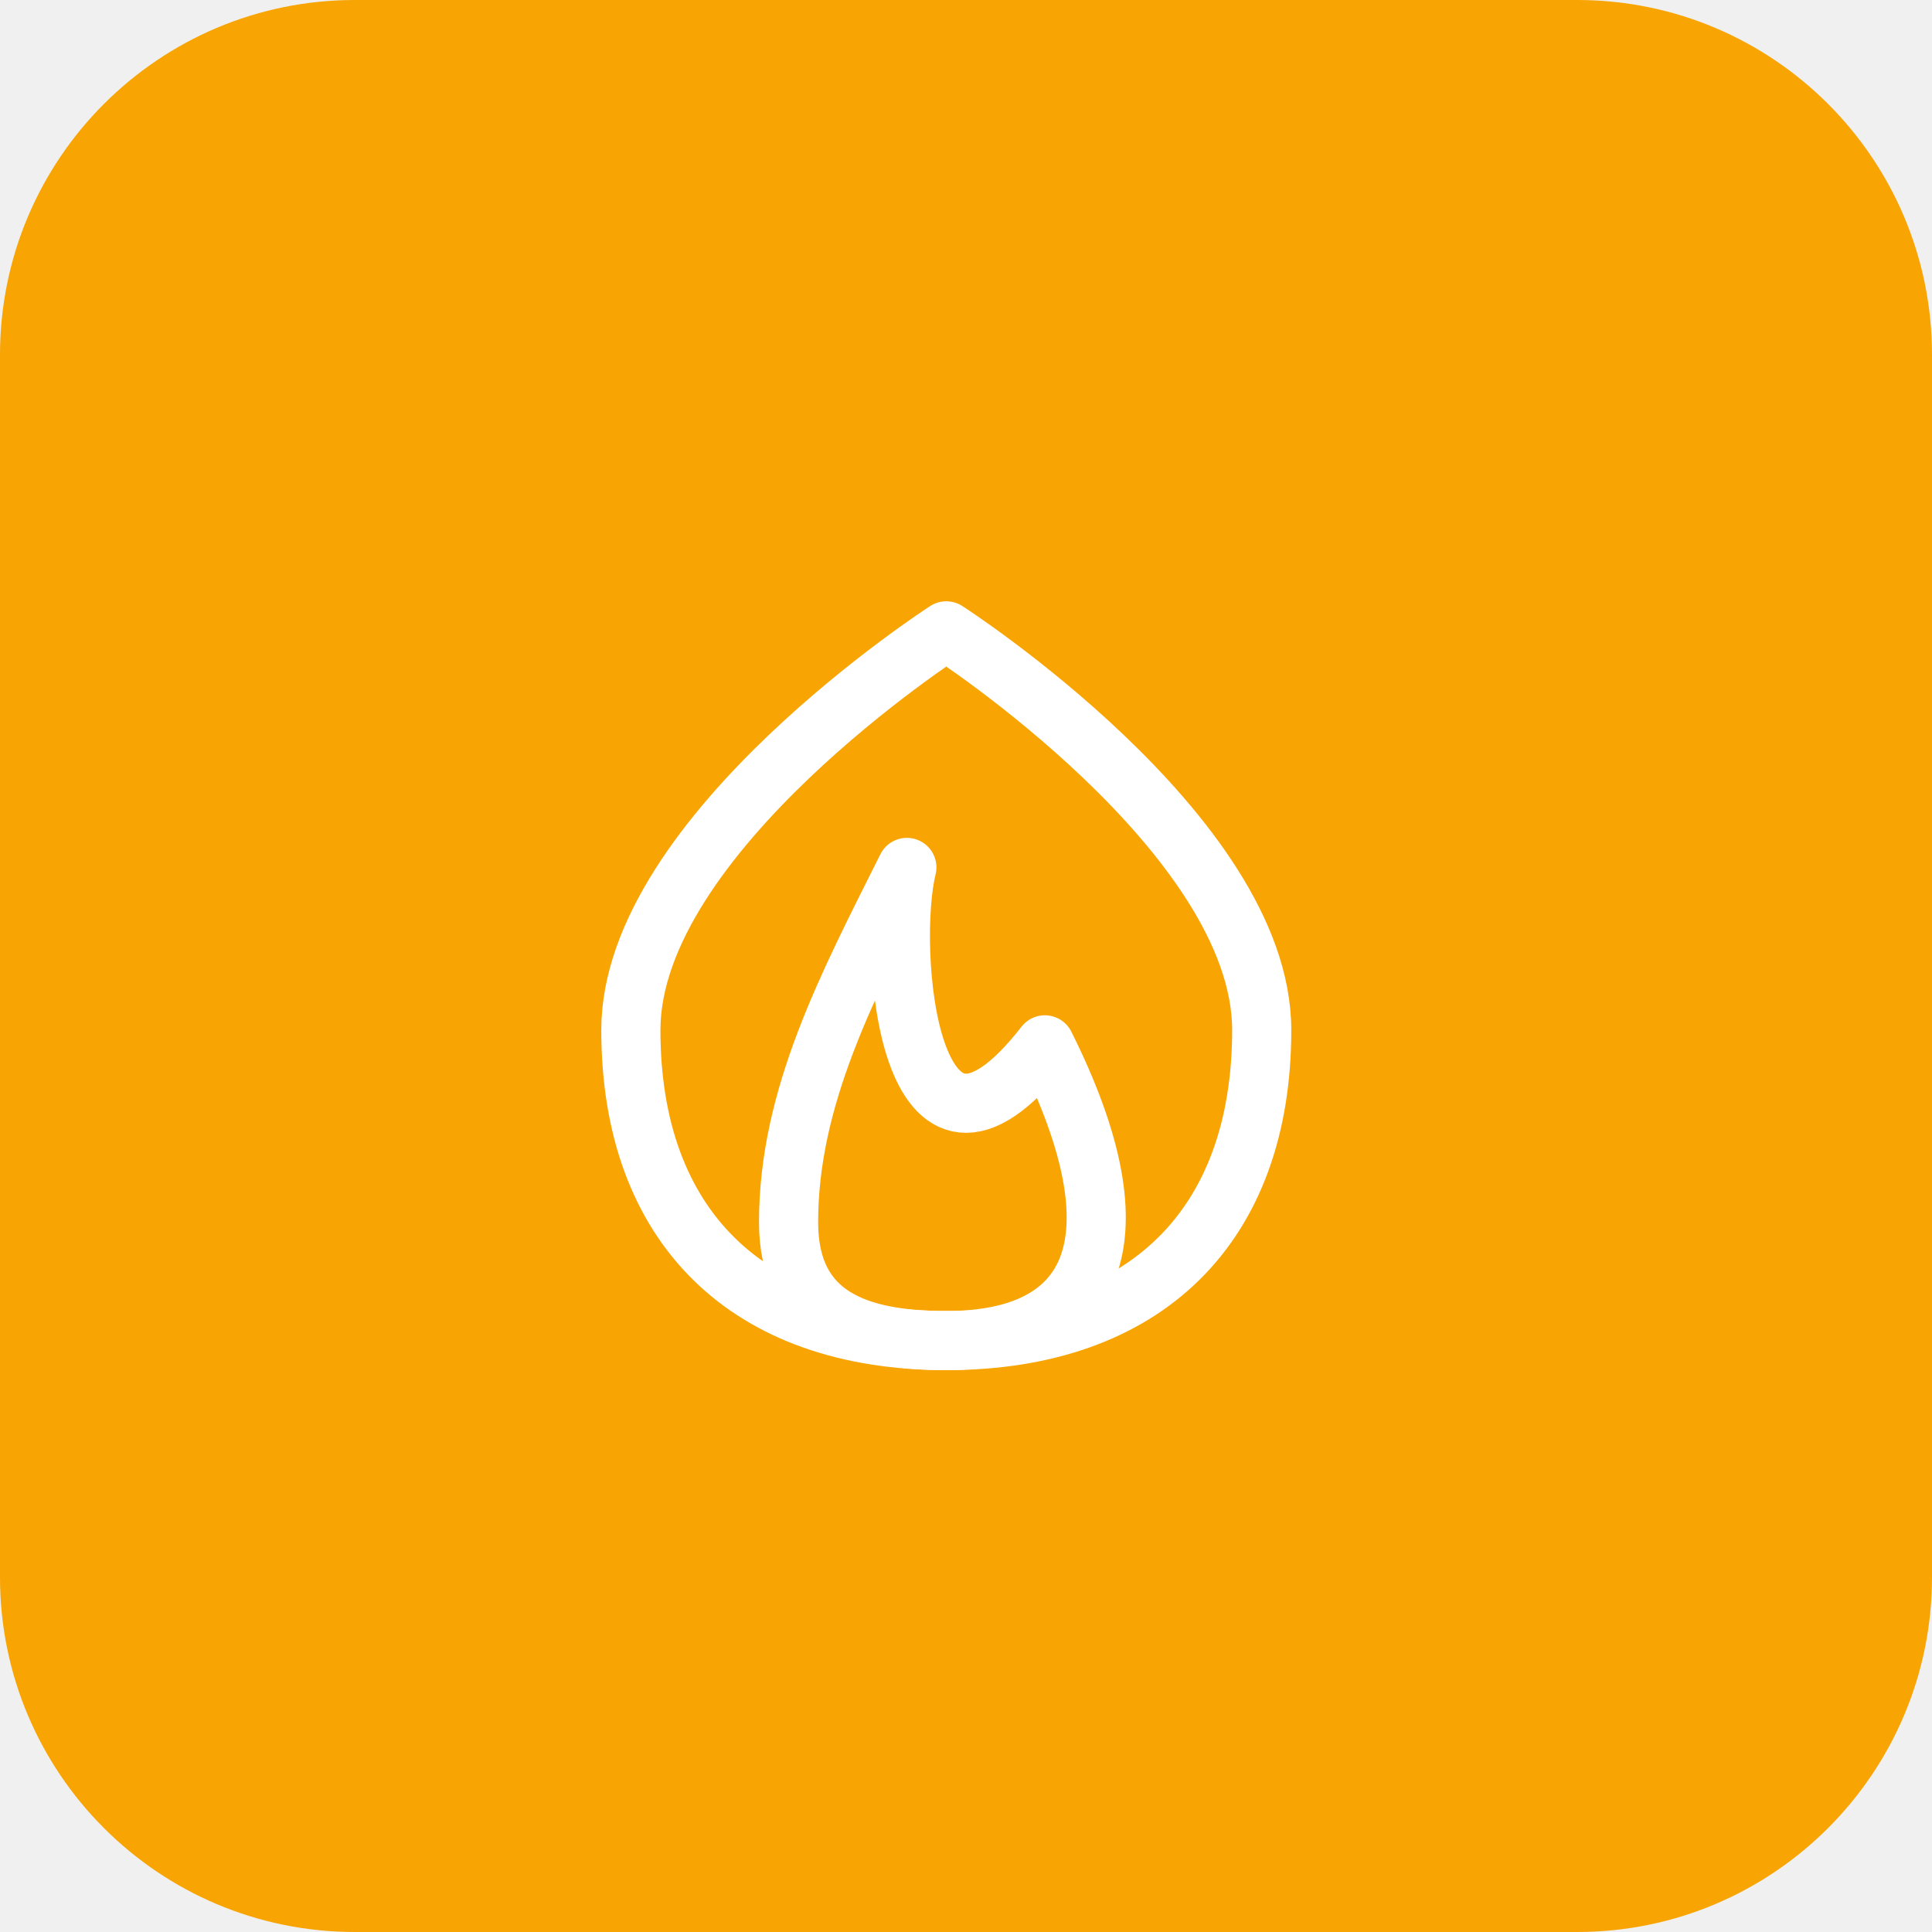
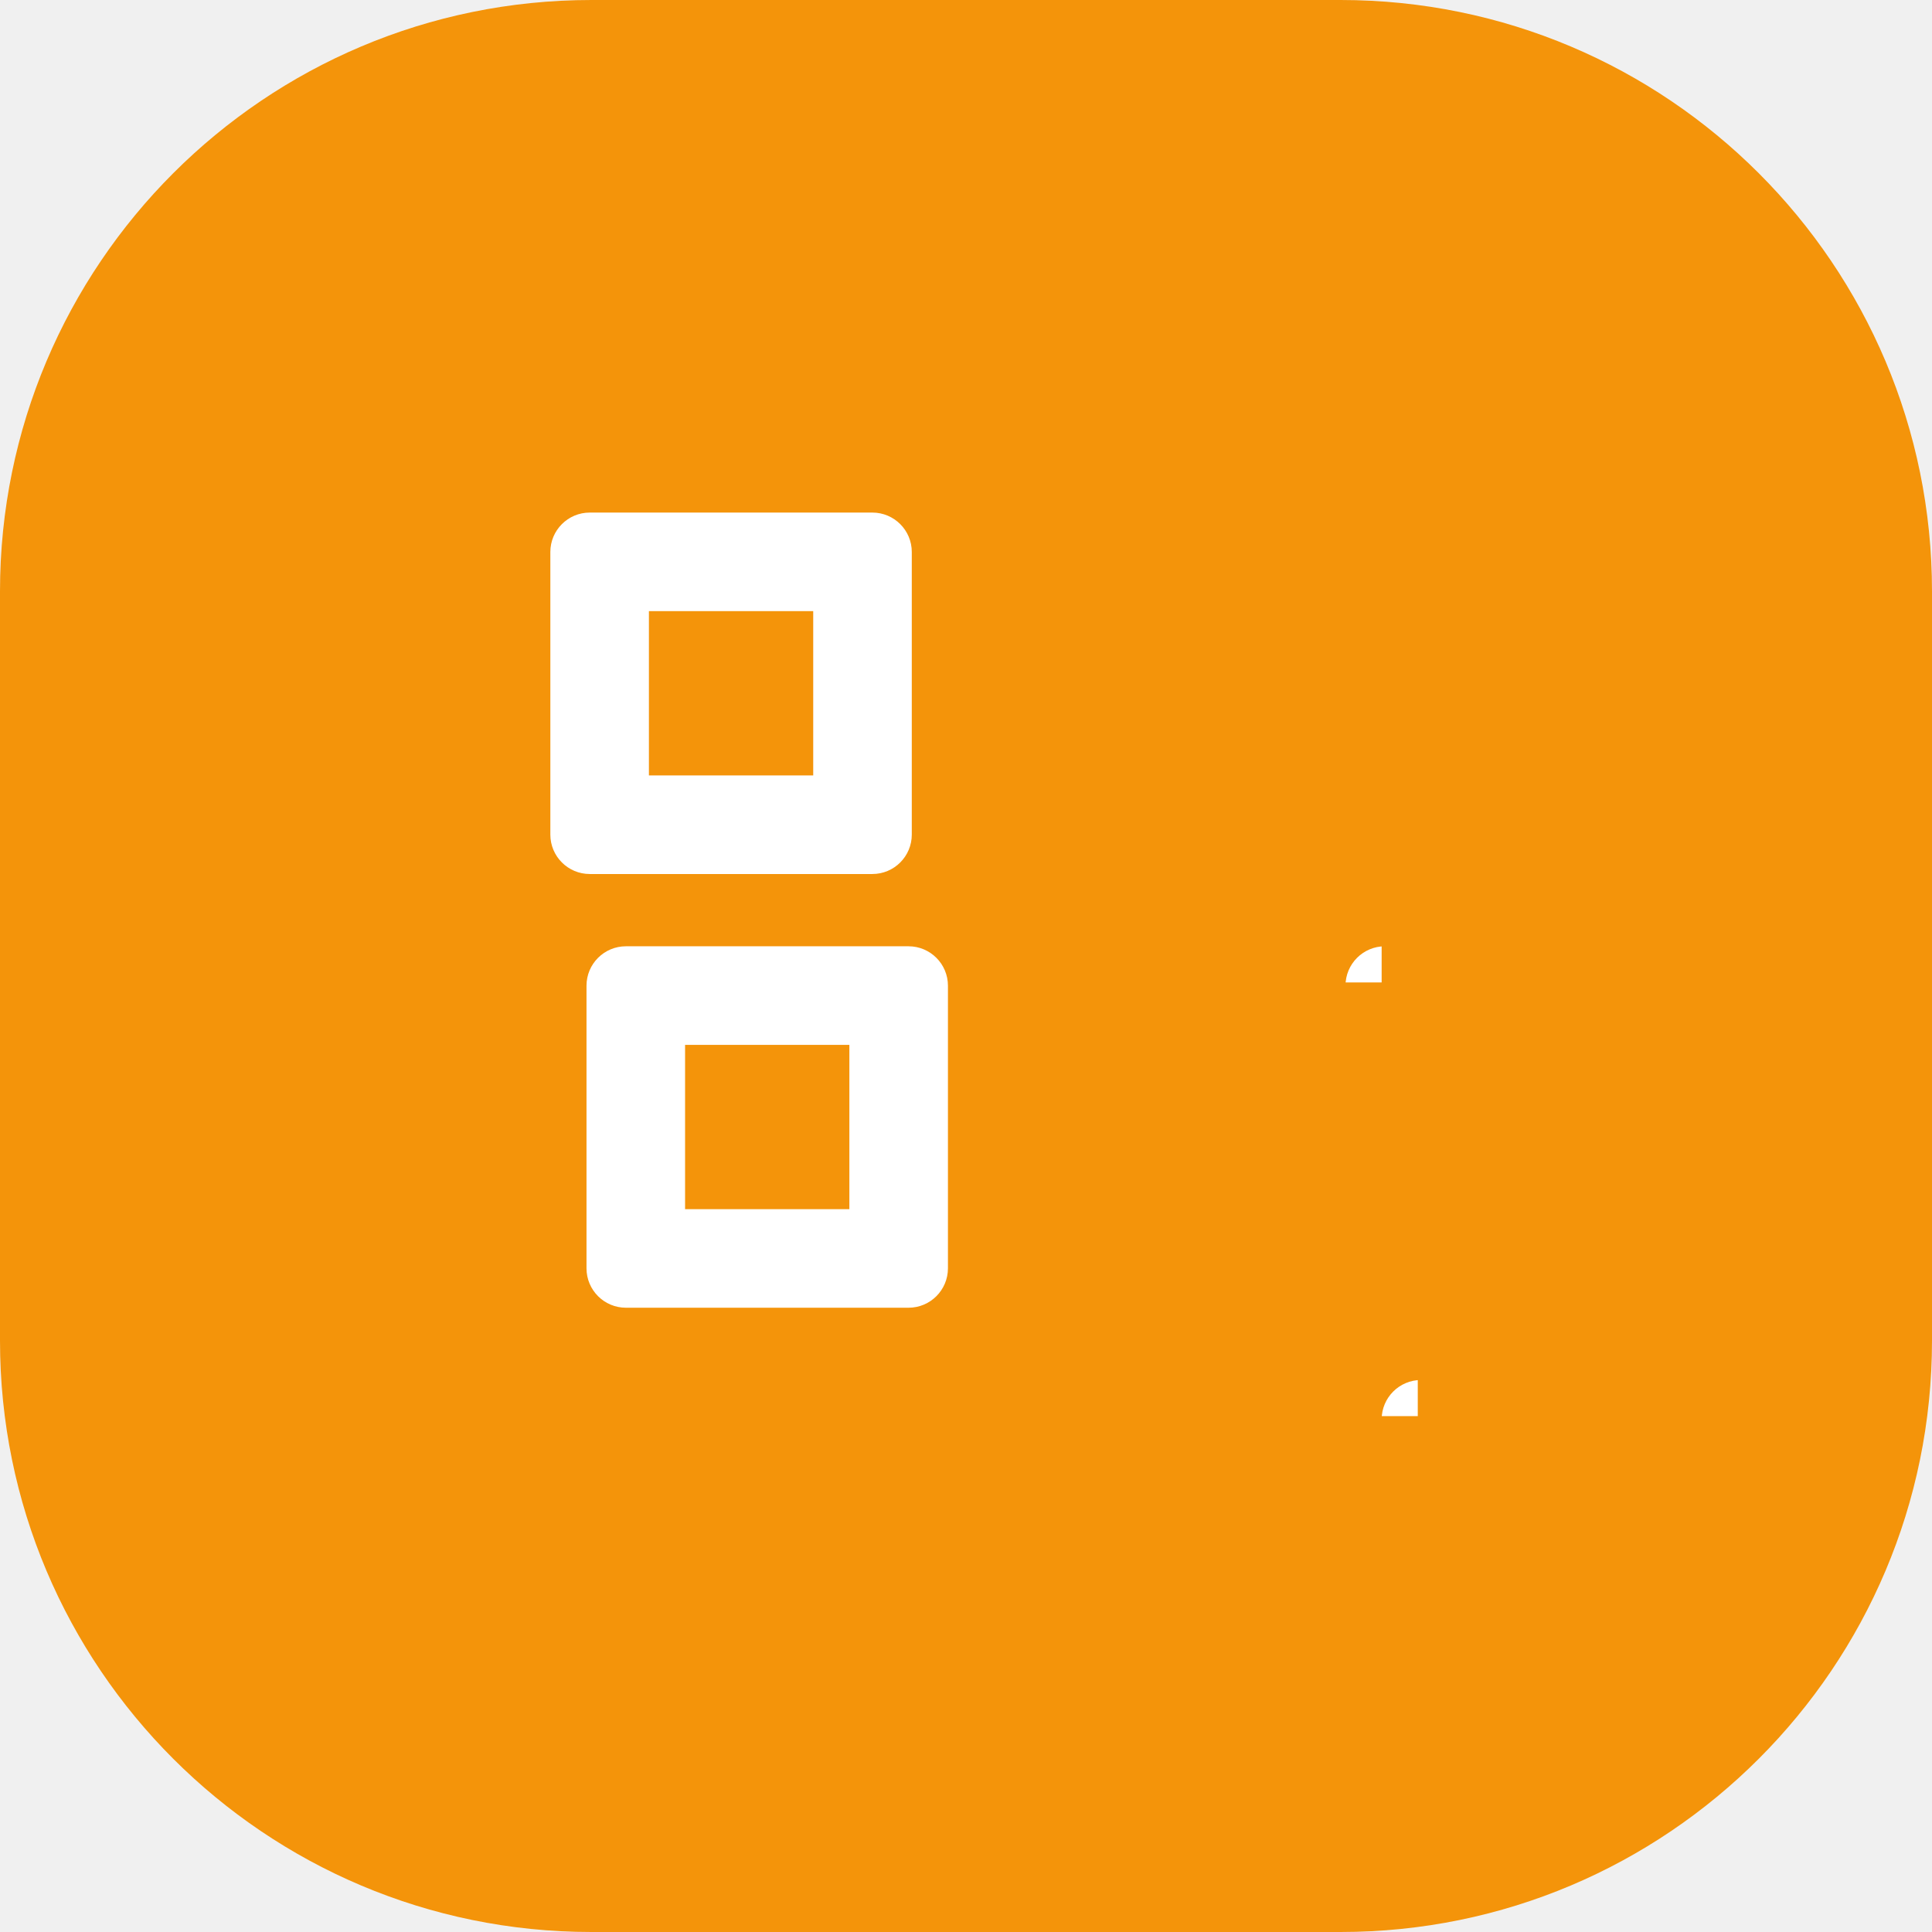
<svg xmlns="http://www.w3.org/2000/svg" width="49" height="49" viewBox="0 0 49 49" fill="none">
-   <rect width="49" height="49" rx="9" fill="#F8A403" />
-   <path d="M20 31C20 33.415 21.791 34 24 34C27.759 34 29 31.5 26.5 26.5C23 31 22.5 24 23 22C21.5 25 20 27.818 20 31Z" stroke="white" stroke-width="1.5" stroke-linecap="round" stroke-linejoin="round" />
-   <path d="M24 34C29.049 34 32 31.096 32 26.125C32 21.154 24 16 24 16C24 16 16 21.154 16 26.125C16 31.096 18.951 34 24 34Z" stroke="white" stroke-width="1.5" stroke-linecap="round" stroke-linejoin="round" />
+   <rect width="49" height="49" rx="15" fill="#F4940A" />
+   <mask id="path-2-inside-1_365_799" fill="white">
+     <rect x="14.875" y="24" width="9.167" height="9.167" rx="1" />
+   </mask>
+   <rect x="14.875" y="24" width="9.167" height="9.167" rx="1" stroke="white" stroke-width="5" mask="url(#path-2-inside-1_365_799)" />
+   <mask id="path-3-inside-2_365_799" fill="white">
+     <rect x="34.125" y="24" width="9.167" height="9.167" rx="1" transform="rotate(-180 34.125 24)" />
+   </mask>
+   <rect x="34.125" y="24" width="9.167" height="9.167" rx="1" transform="rotate(-180 34.125 24)" stroke="white" stroke-width="5" mask="url(#path-3-inside-2_365_799)" />
+   <mask id="path-4-inside-3_365_799" fill="white">
+     <rect x="13.958" y="13" width="9.167" height="9.167" rx="1" />
+   </mask>
+   <rect x="13.958" y="13" width="9.167" height="9.167" rx="1" stroke="white" stroke-width="5" mask="url(#path-4-inside-3_365_799)" />
+   <mask id="path-5-inside-4_365_799" fill="white">
+     <rect x="35.042" y="35" width="9.167" height="9.167" rx="1" transform="rotate(-180 35.0416 35)" />
+   </mask>
+   <rect x="35.042" y="35" width="9.167" height="9.167" rx="1" transform="rotate(-180 35.0416 35)" stroke="white" stroke-width="5" mask="url(#path-5-inside-4_365_799)" />
</svg>
